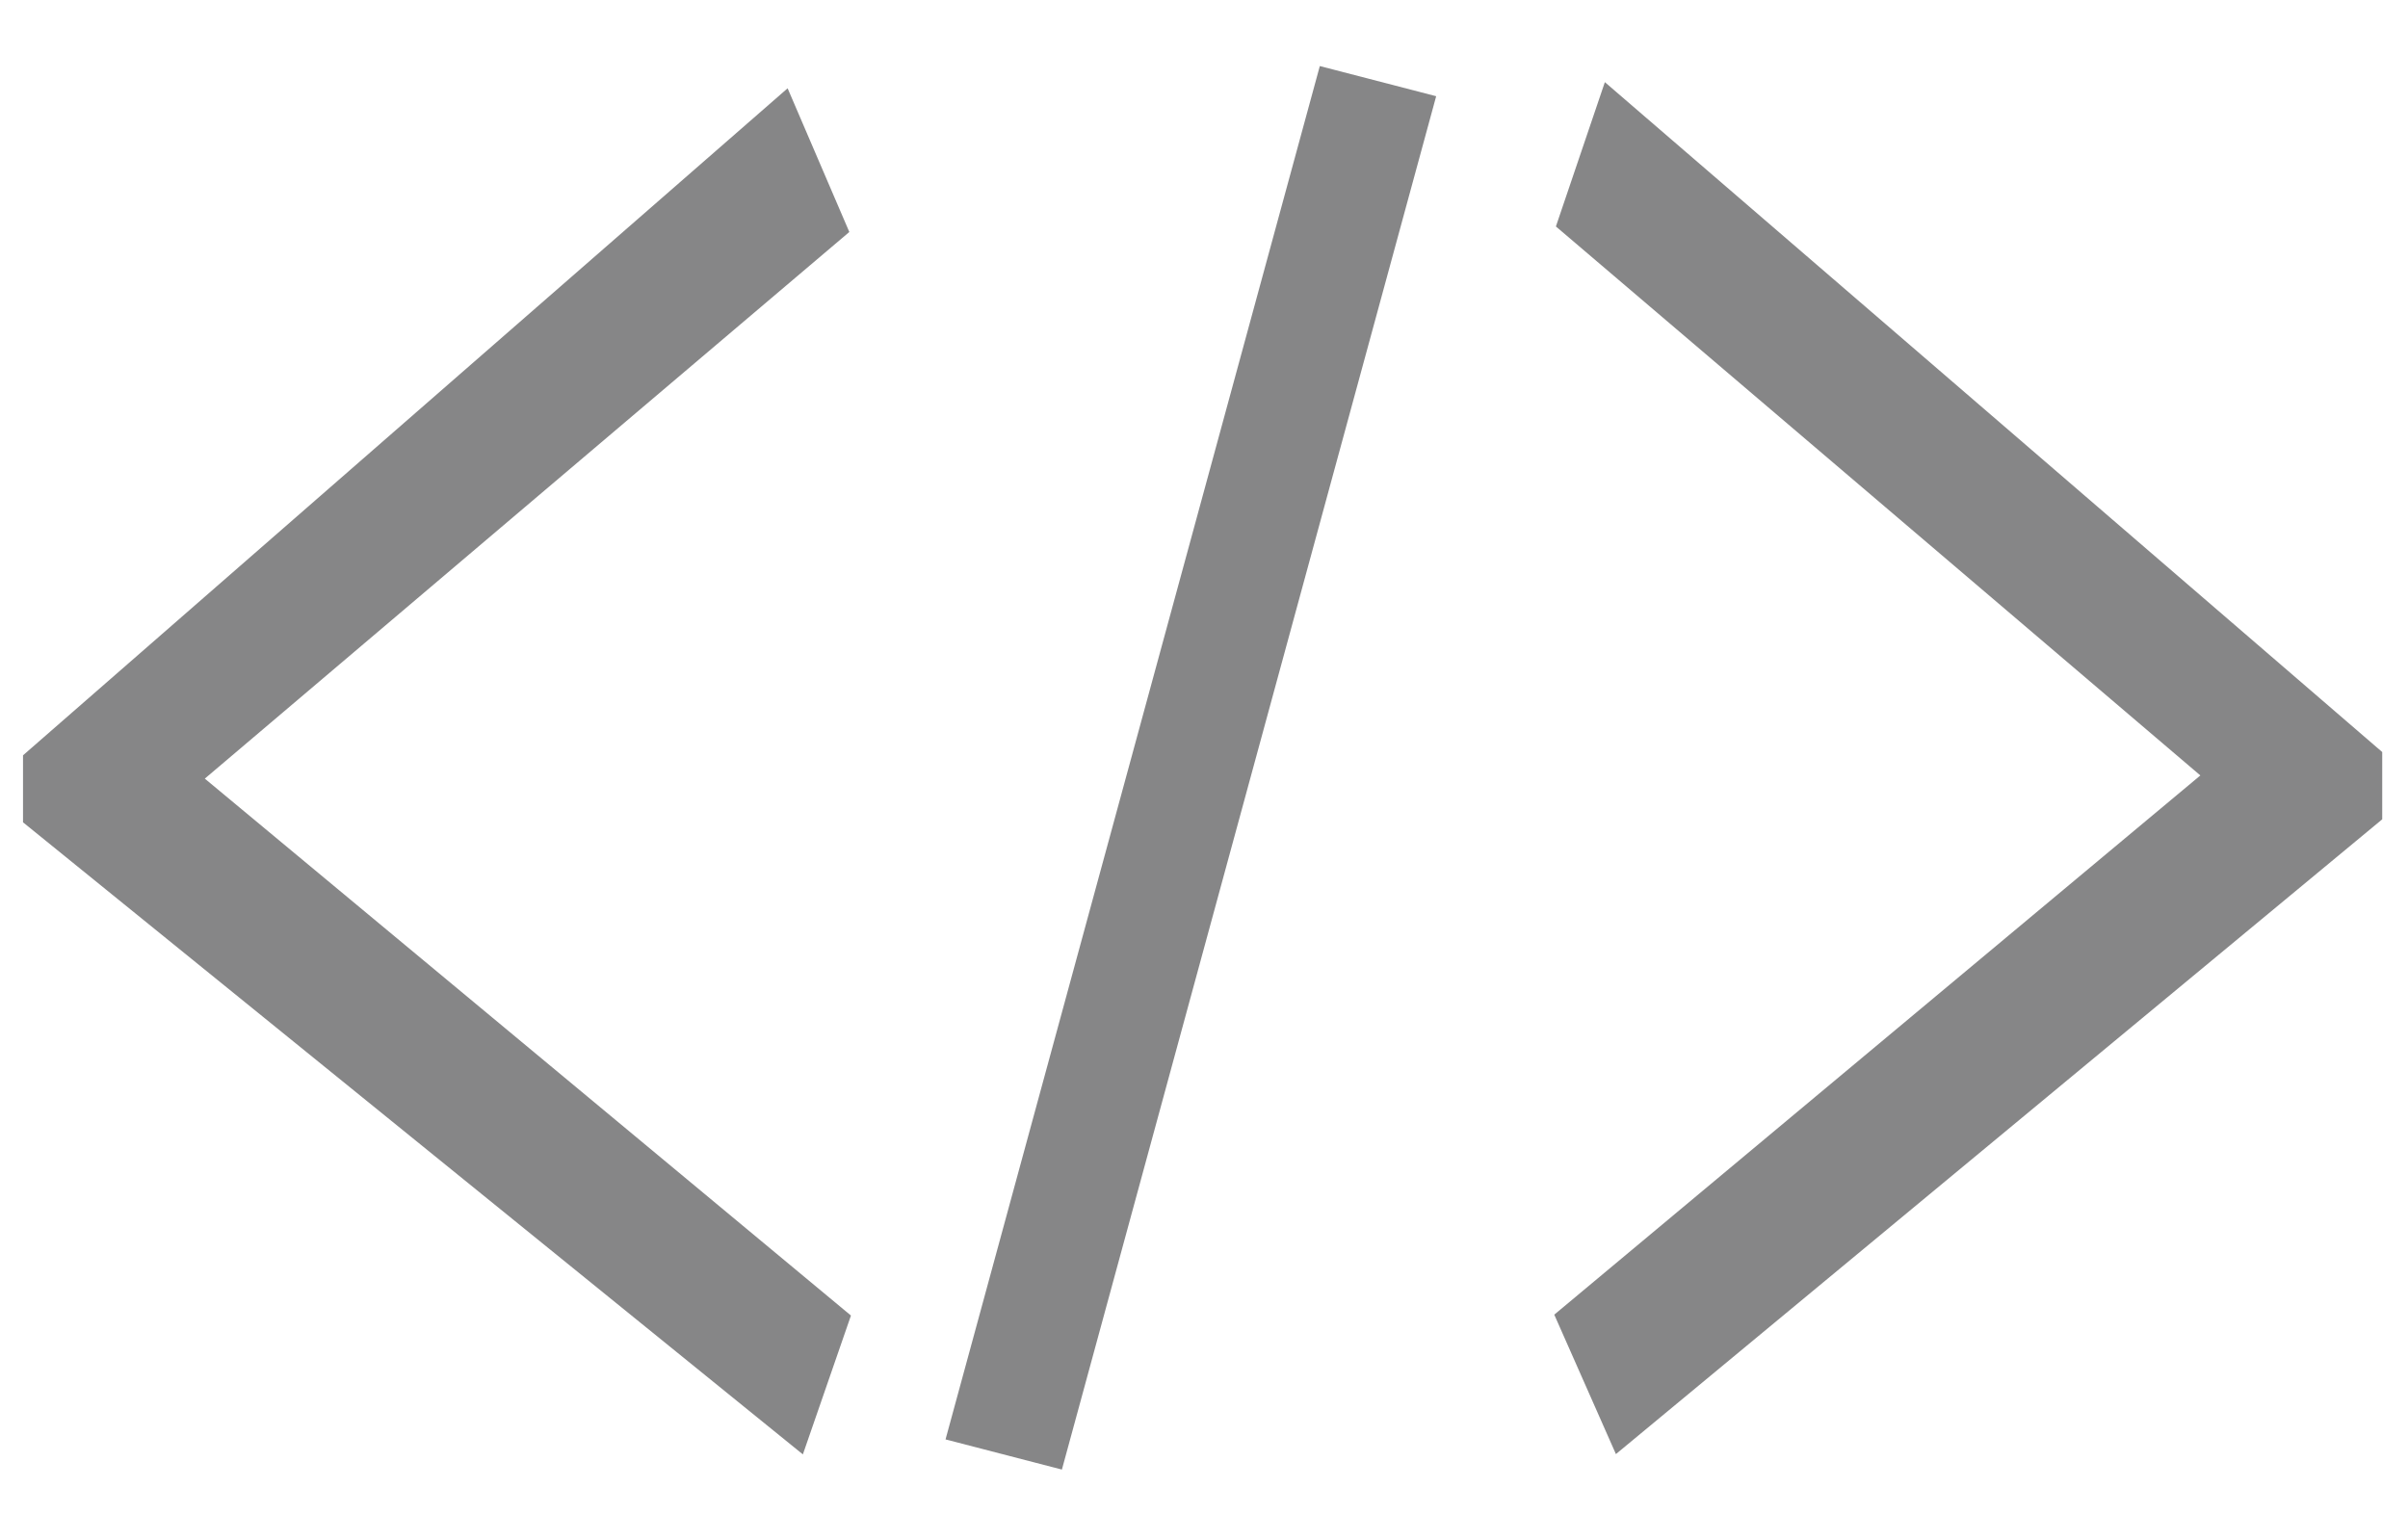
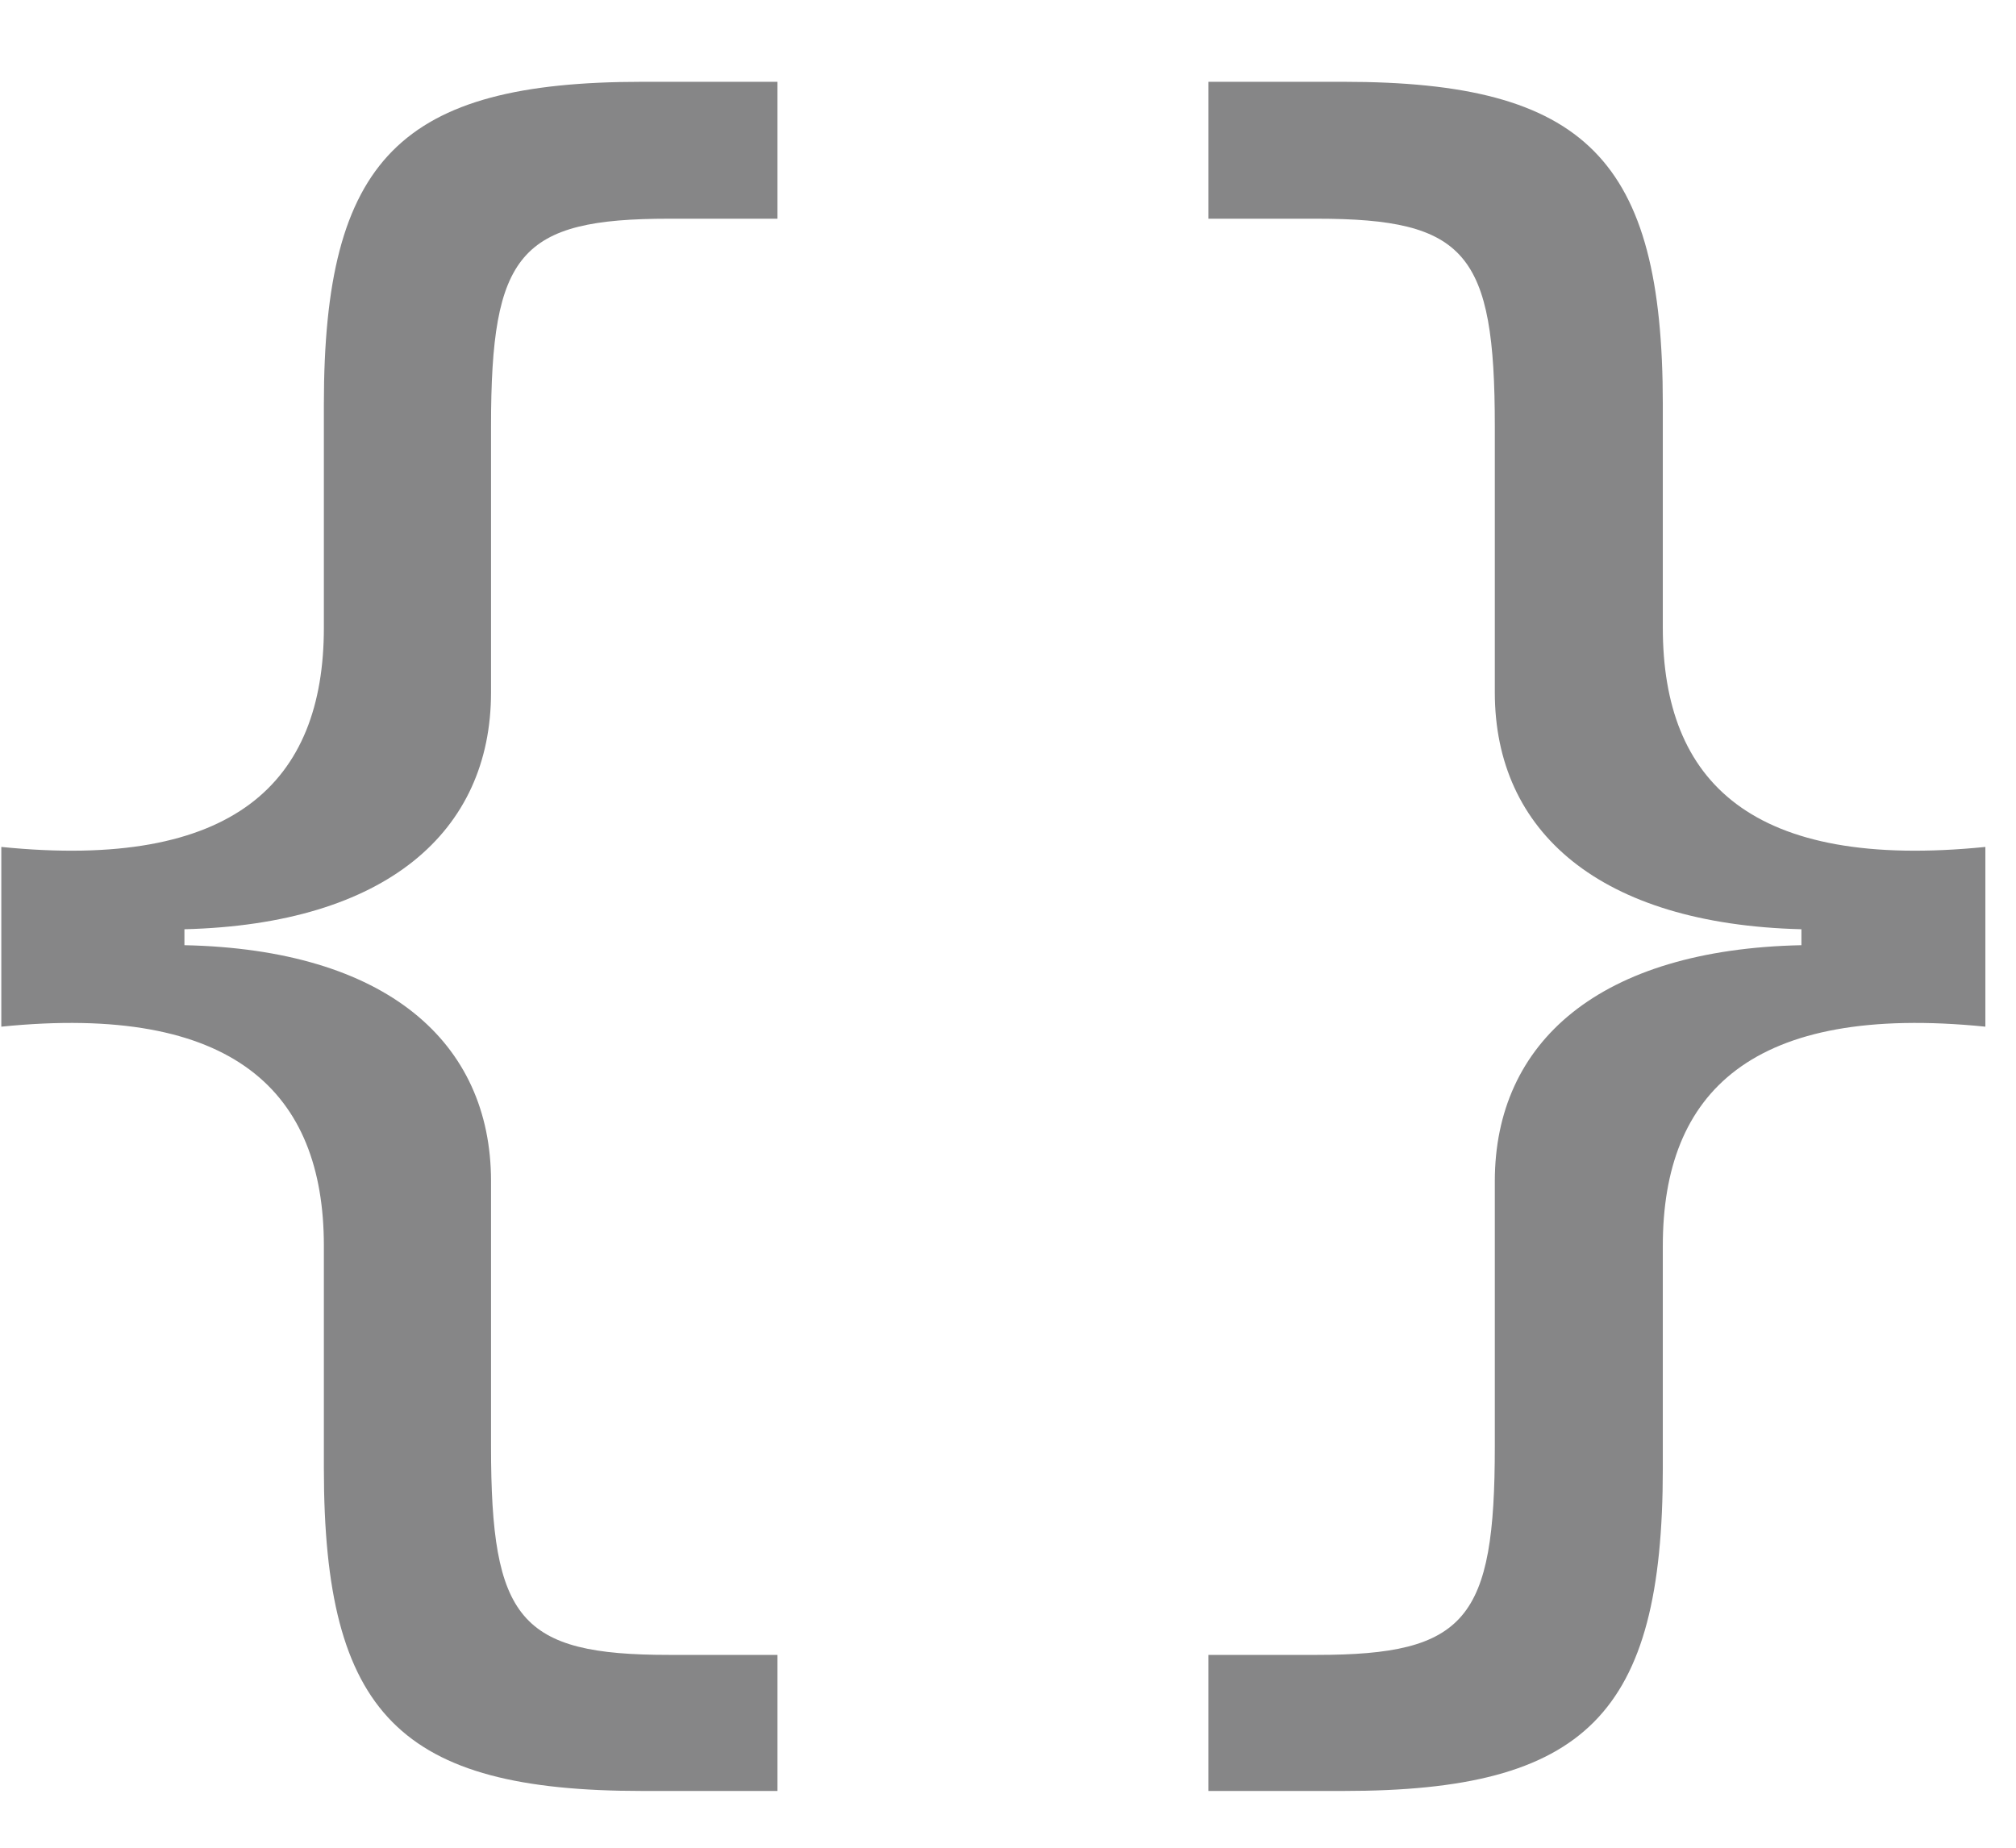
- <svg xmlns="http://www.w3.org/2000/svg" width="100%" height="100%" viewBox="0 0 35 22" version="1.1" xml:space="preserve" style="fill-rule:evenodd;clip-rule:evenodd;stroke-linejoin:round;stroke-miterlimit:1.5;">
-   <g transform="matrix(1,0,0,1,-1186,-1650)">
+ <svg xmlns="http://www.w3.org/2000/svg" width="100%" height="100%" viewBox="0 0 24 22" version="1.1" xml:space="preserve" style="fill-rule:evenodd;clip-rule:evenodd;stroke-linejoin:round;stroke-miterlimit:2;">
+   <g transform="matrix(1,0,0,1,-1090,-1650)">
    <g transform="matrix(1,0,0,1,1.13687e-13,-582.164)">
-       <g id="code" transform="matrix(0.985582,0,0,1.03459,248.824,-79.523)">
-         <g transform="matrix(1,0,0,1.36419,3.83826,-817.936)">
-           <path d="M947.387,2245.94L947.387,2245.25L958.663,2238.38L959.573,2239.86L950.068,2245.49L959.597,2251.02L958.888,2252.45L947.387,2245.94Z" style="fill:rgb(134,134,135);fill-rule:nonzero;" />
-         </g>
-         <g transform="matrix(1.01463,0,0,0.942649,-244.329,671.543)">
-           <path d="M1198.01,1659.15L1192.57,1679.62" style="fill:none;stroke:rgb(134,134,135);stroke-width:1.75px;" />
-         </g>
-         <g transform="matrix(1,0,0,1.37002,-2.30945,-831.072)">
-           <path d="M977.026,2252.45L976.117,2251.02L985.645,2245.49L976.141,2239.86L976.863,2238.38L988.327,2245.25L988.327,2245.94L977.026,2252.45Z" style="fill:rgb(134,134,135);fill-rule:nonzero;" />
+       <g id="code" transform="matrix(1,0,0,1,-15.5544,582.288)">
+         <path d="M1114.81,1671.2L1114.81,1669.58L1113.52,1669.58C1111.74,1669.58 1111.4,1669.16 1111.4,1667.1L1111.4,1663.94C1111.4,1662.28 1110.15,1661.18 1107.75,1661.13L1107.75,1660.94C1110.15,1660.88 1111.4,1659.78 1111.4,1658.12L1111.4,1654.95C1111.4,1652.89 1111.74,1652.48 1113.52,1652.48L1114.81,1652.48L1114.81,1650.85L1113.2,1650.85C1110.32,1650.85 1109.41,1651.77 1109.41,1654.69L1109.41,1657.35C1109.41,1659.19 1108.34,1660.24 1105.57,1659.96L1105.57,1662.1C1108.34,1661.82 1109.41,1662.88 1109.41,1664.71L1109.41,1667.36C1109.41,1670.29 1110.32,1671.2 1113.2,1671.2L1114.81,1671.2Z" style="fill:rgb(134,134,135);fill-rule:nonzero;" />
+         <g transform="matrix(1,0,0,1,-0.630198,0)">
+           <path d="M1120.57,1671.2L1122.18,1671.2C1125.06,1671.2 1125.98,1670.29 1125.98,1667.36L1125.98,1664.71C1125.98,1662.88 1127.04,1661.82 1129.82,1662.1L1129.82,1659.96C1127.04,1660.24 1125.98,1659.19 1125.98,1657.35L1125.98,1654.69C1125.98,1651.77 1125.06,1650.85 1122.18,1650.85L1120.57,1650.85L1120.57,1652.48L1121.86,1652.48C1123.64,1652.48 1123.98,1652.89 1123.98,1654.95L1123.98,1658.12C1123.98,1659.78 1125.23,1660.88 1127.63,1660.94L1127.63,1661.13C1125.23,1661.18 1123.98,1662.28 1123.98,1663.94L1123.98,1667.1C1123.98,1669.16 1123.64,1669.58 1121.86,1669.58L1120.57,1669.58L1120.57,1671.2Z" style="fill:rgb(134,134,135);fill-rule:nonzero;" />
        </g>
      </g>
    </g>
  </g>
</svg>
